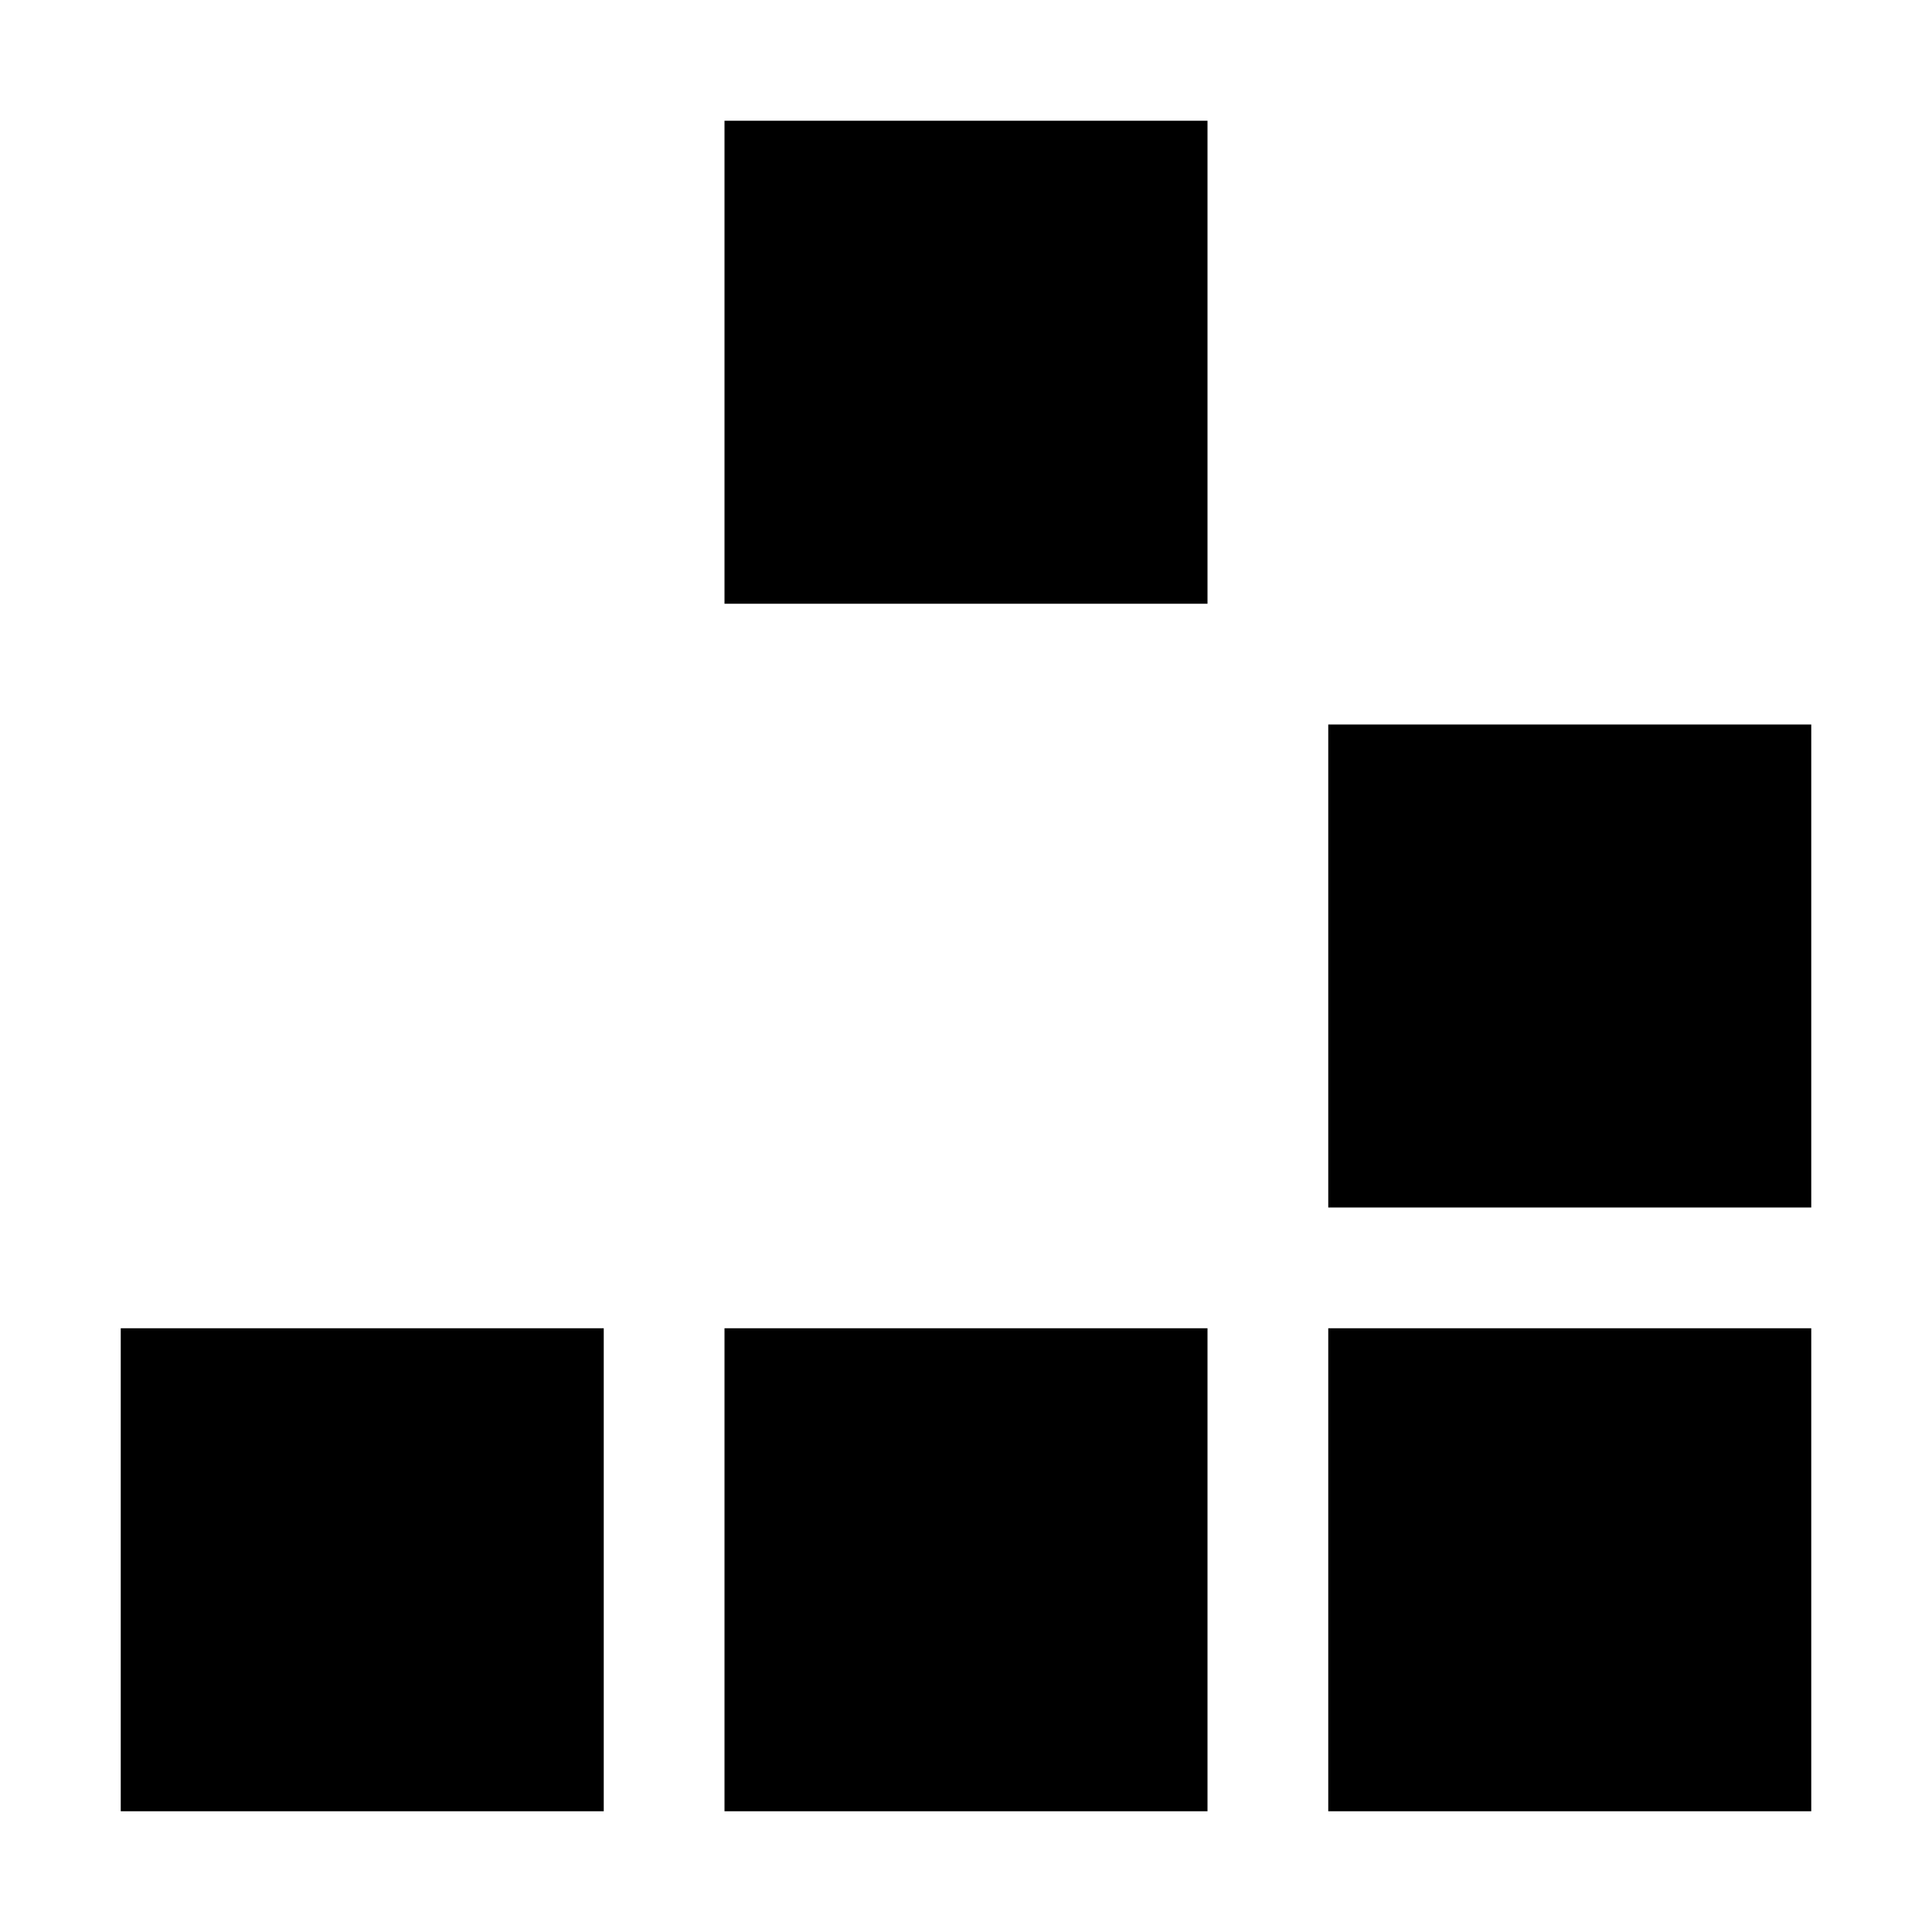
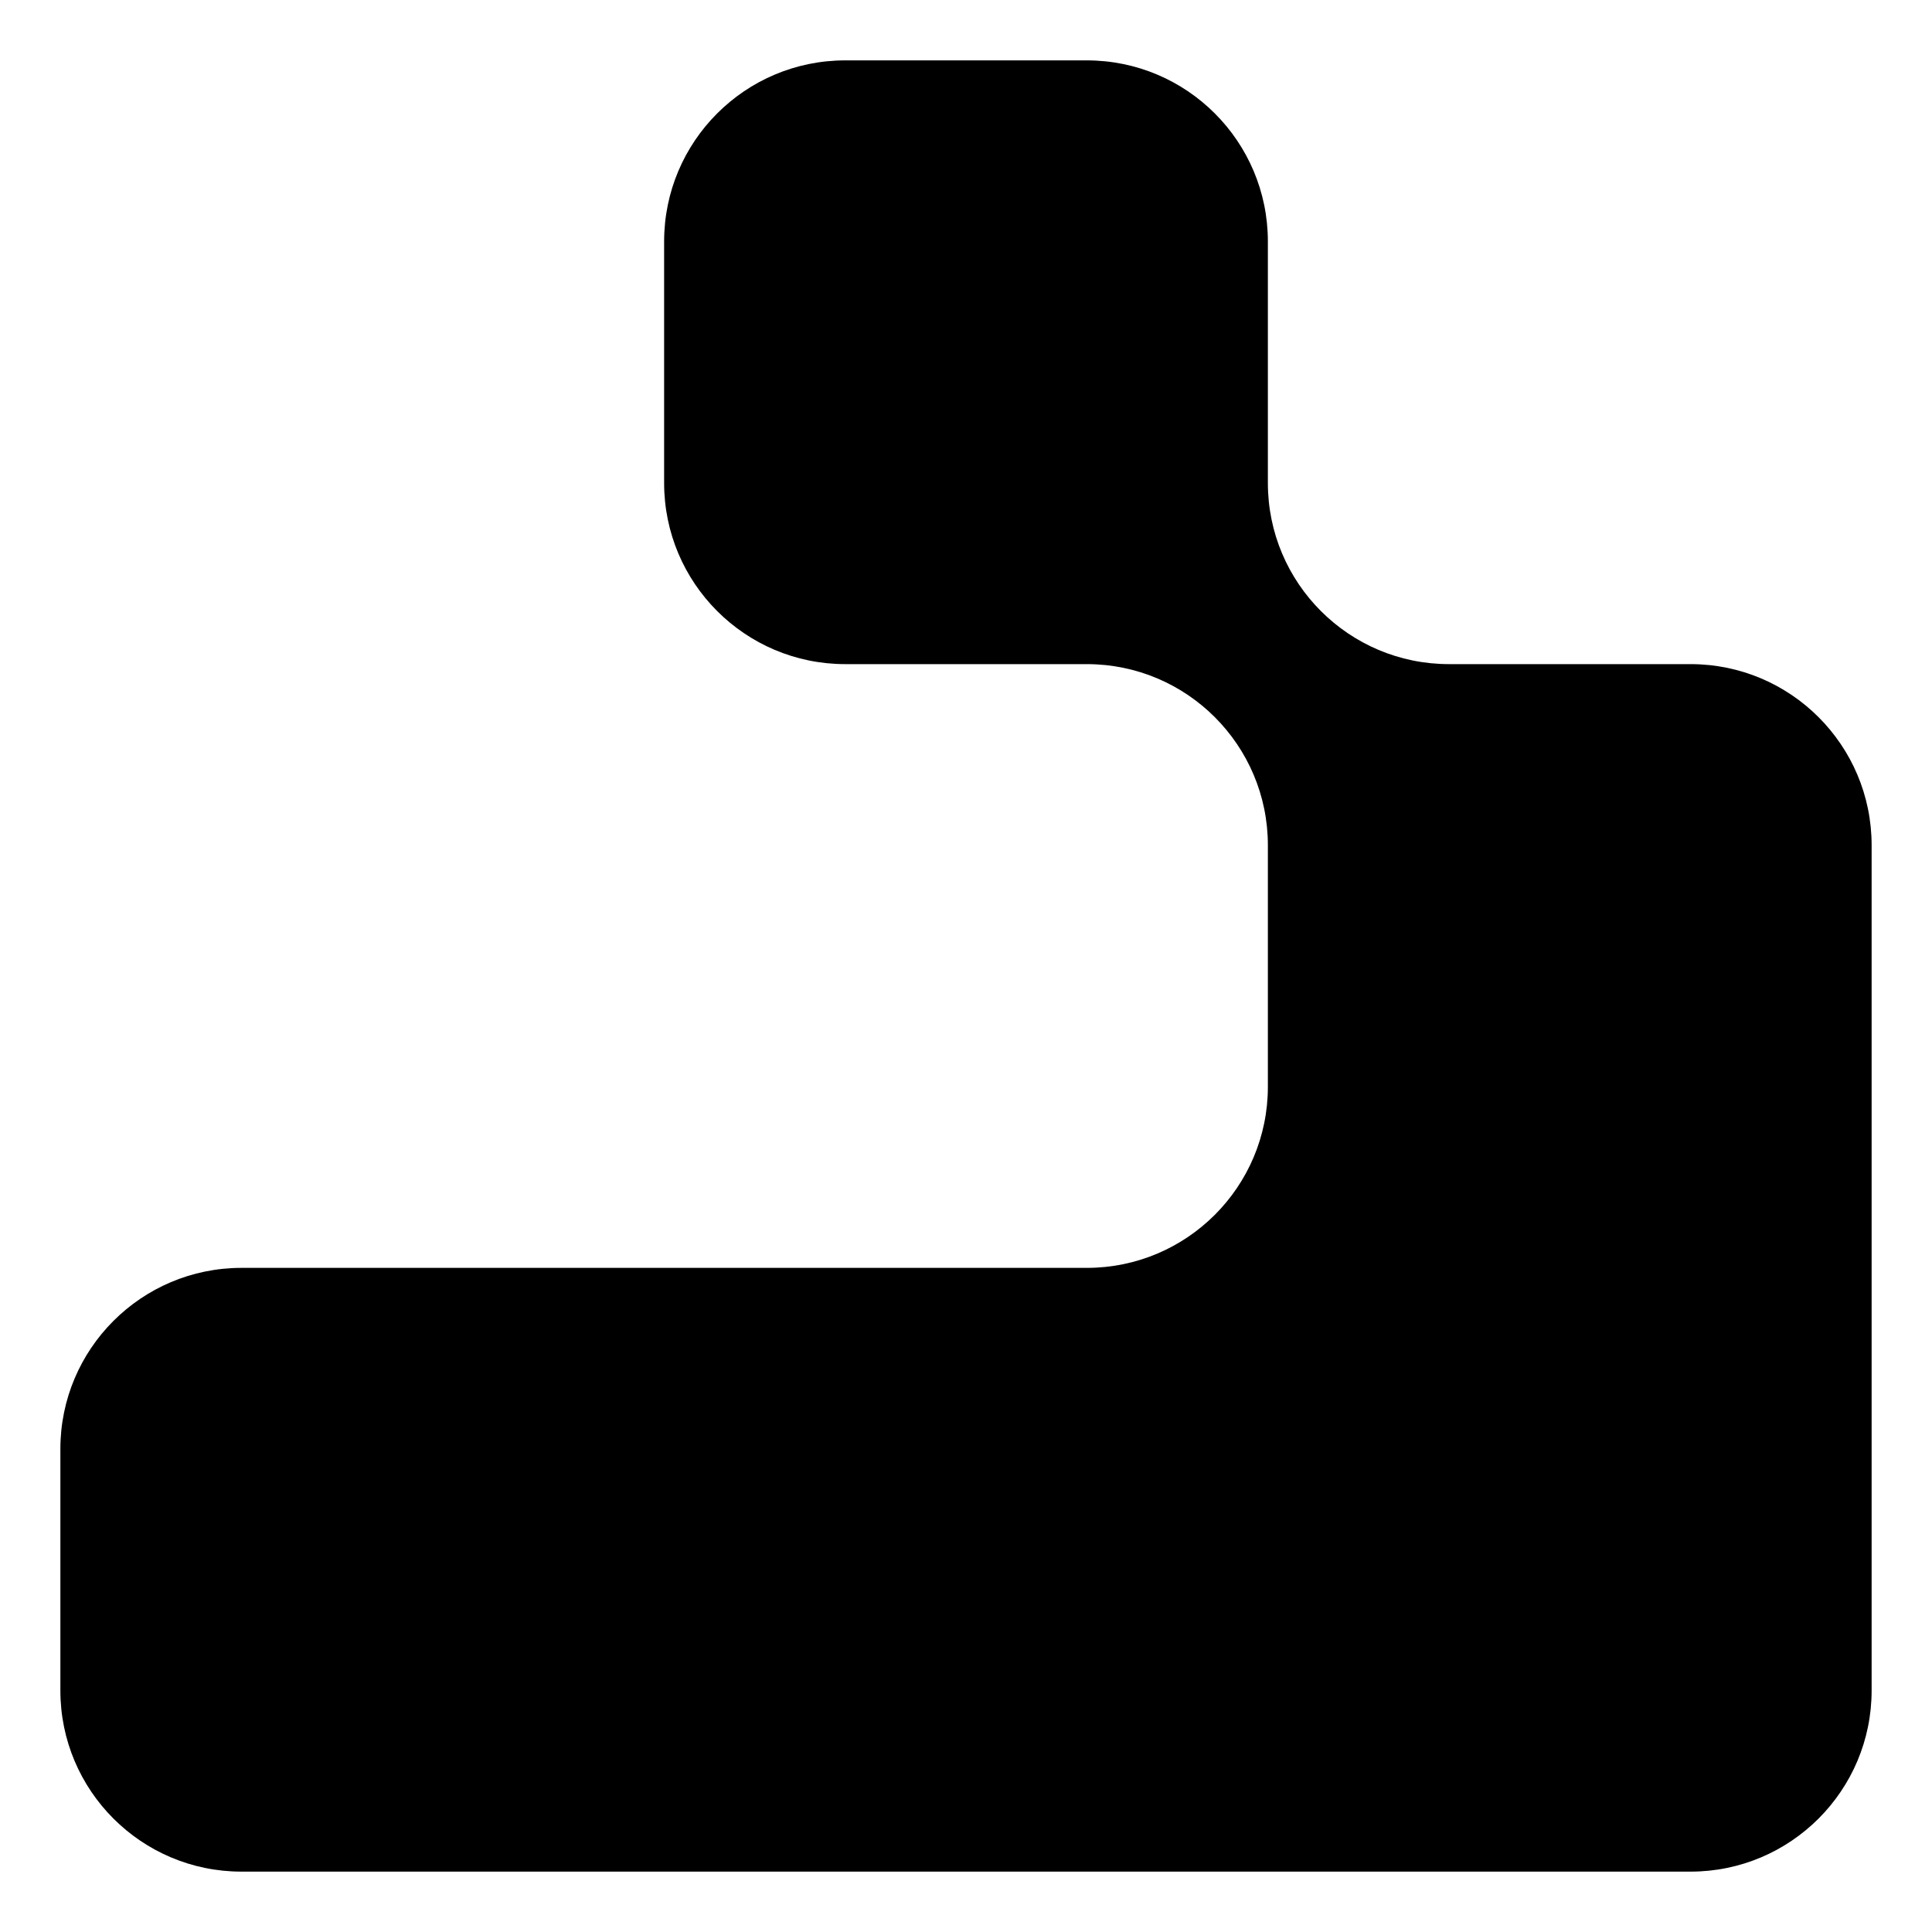
<svg xmlns="http://www.w3.org/2000/svg" viewBox="0 0 32 32">
  <rect width="32" height="32" fill="#ffffff" />
-   <rect x="12" y="2" width="8" height="8" fill="#000000" />
-   <rect x="22" y="12" width="8" height="8" fill="#000000" />
-   <rect x="2" y="22" width="8" height="8" fill="#000000" />
-   <rect x="12" y="22" width="8" height="8" fill="#000000" />
-   <rect x="22" y="22" width="8" height="8" fill="#000000" />
+   <path fill="#000000" d="M11 8L11 4A3 3 0 0 1 14 1L18 1A3 3 0 0 1 21 4L21 8A3 3 0 0 0 24 11L28 11A3 3 0 0 1 31 14L31 28A3 3 0 0 1 28 31L4 31A3 3 0 0 1 1 28L1 24A3 3 0 0 1 4 21L18 21A3 3 0 0 0 21 18L21 14A3 3 0 0 0 18 11L14 11A3 3 0 0 1 11 8Z" />
</svg>
